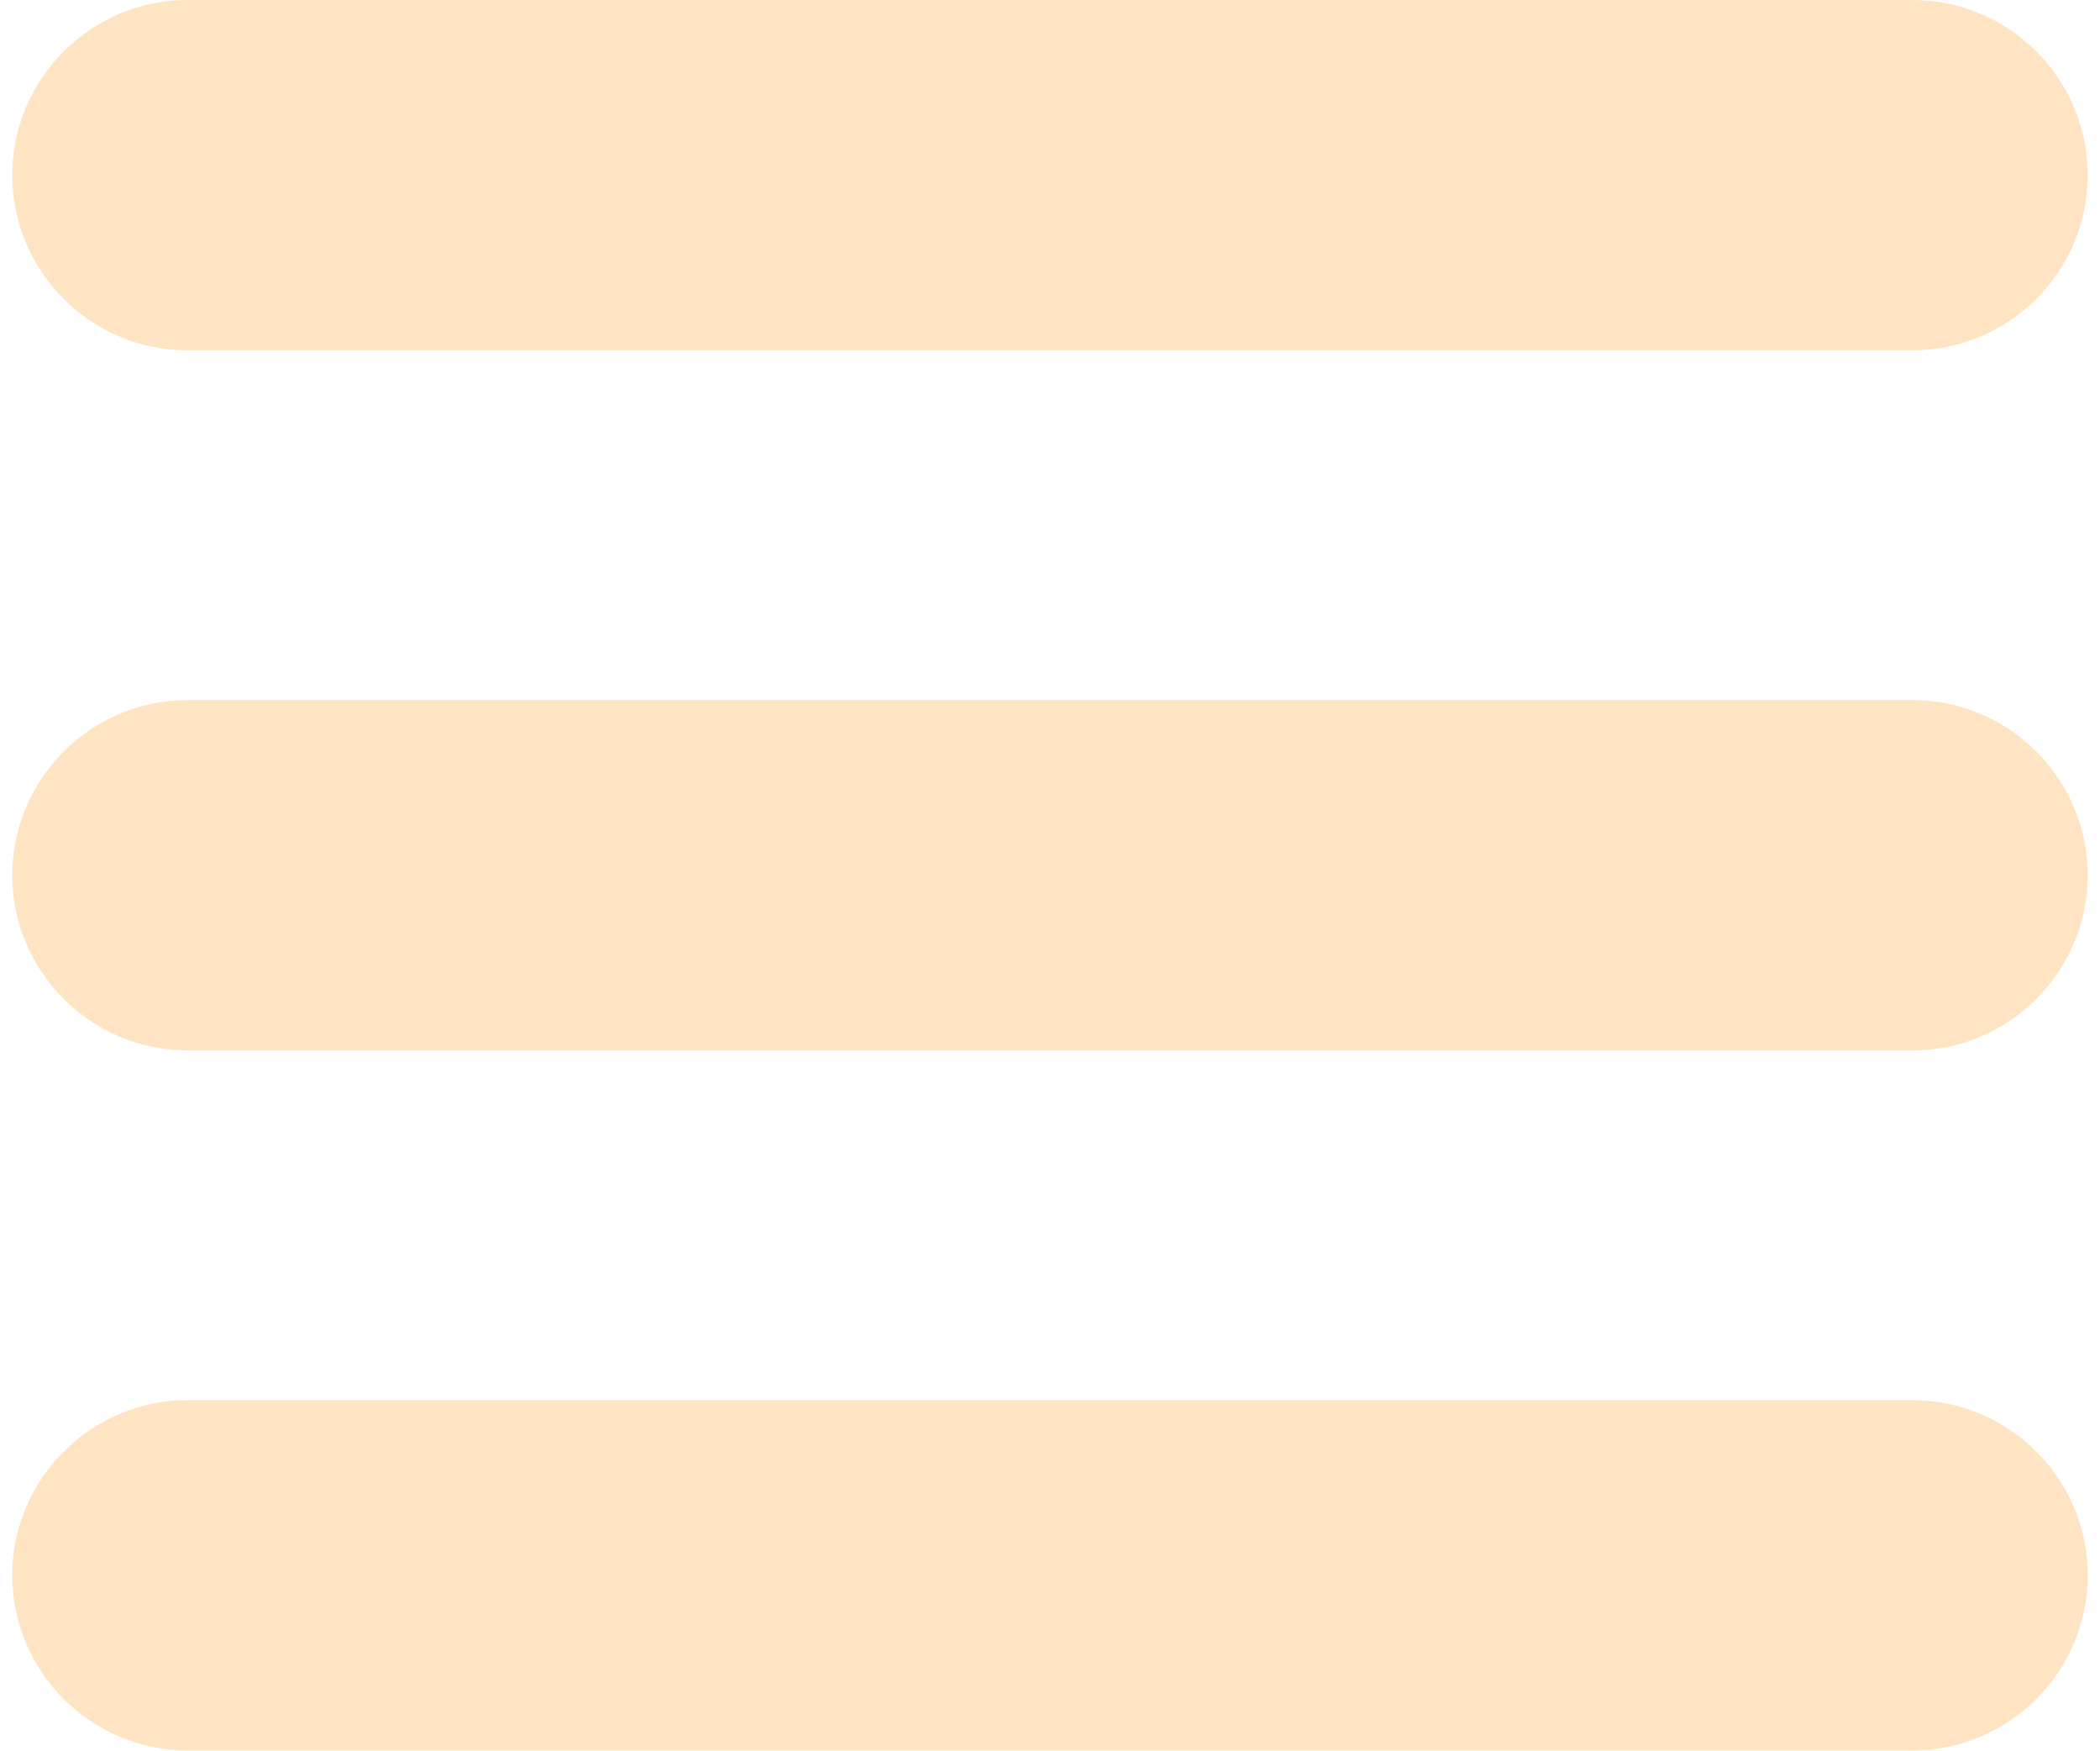
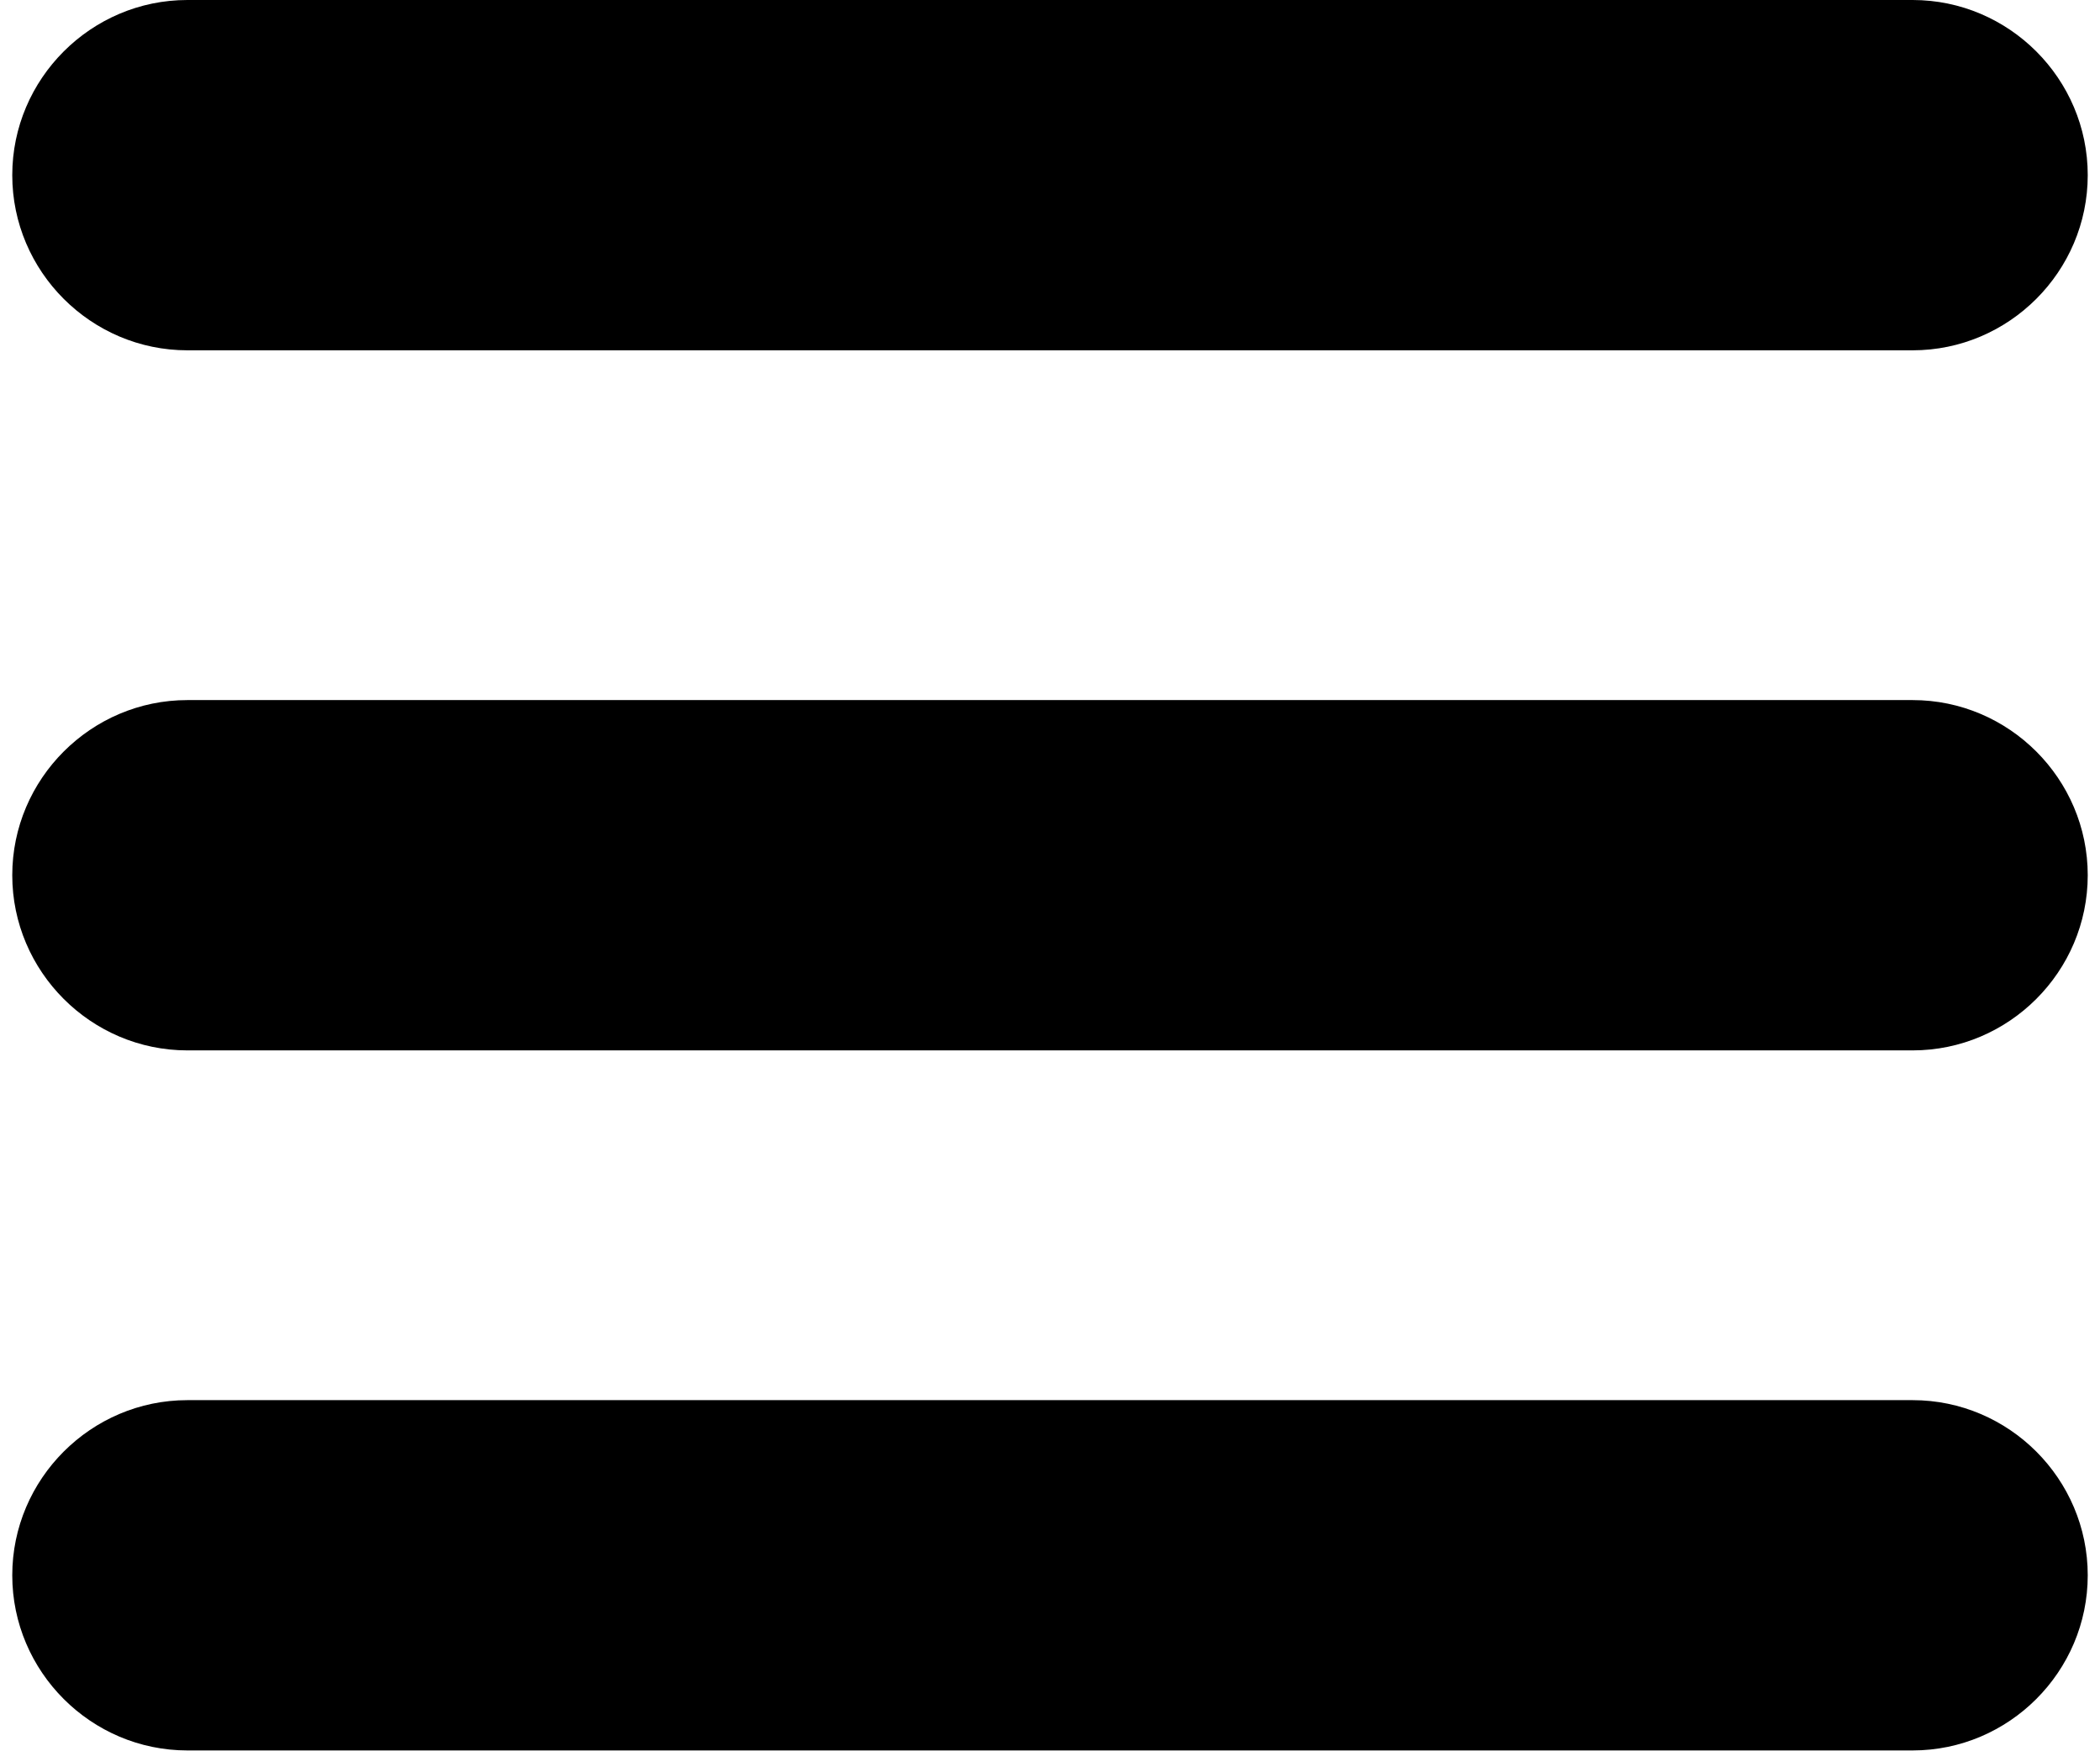
<svg xmlns="http://www.w3.org/2000/svg" version="1.1" id="Layer_1" x="0px" y="0px" width="36px" height="30px" viewBox="0 0 122.879 103.609" enable-background="new 0 0 122.879 103.609" xml:space="preserve">
  <g>
-     <path fill-rule="evenodd" clip-rule="evenodd" fill="#ffe4c4" d="M10.368,0h102.144c5.703,0,10.367,4.665,10.367,10.367v0 c0,5.702-4.664,10.368-10.367,10.368H10.368C4.666,20.735,0,16.07,0,10.368v0C0,4.665,4.666,0,10.368,0L10.368,0z M10.368,82.875 h102.144c5.703,0,10.367,4.665,10.367,10.367l0,0c0,5.702-4.664,10.367-10.367,10.367H10.368C4.666,103.609,0,98.944,0,93.242l0,0 C0,87.54,4.666,82.875,10.368,82.875L10.368,82.875z M10.368,41.438h102.144c5.703,0,10.367,4.665,10.367,10.367l0,0 c0,5.702-4.664,10.368-10.367,10.368H10.368C4.666,62.173,0,57.507,0,51.805l0,0C0,46.103,4.666,41.438,10.368,41.438 L10.368,41.438z" />
+     <path fill-rule="evenodd" clip-rule="evenodd" fill="#000" d="M10.368,0h102.144c5.703,0,10.367,4.665,10.367,10.367v0 c0,5.702-4.664,10.368-10.367,10.368H10.368C4.666,20.735,0,16.07,0,10.368v0C0,4.665,4.666,0,10.368,0L10.368,0z M10.368,82.875 h102.144c5.703,0,10.367,4.665,10.367,10.367l0,0c0,5.702-4.664,10.367-10.367,10.367H10.368C4.666,103.609,0,98.944,0,93.242l0,0 C0,87.54,4.666,82.875,10.368,82.875L10.368,82.875z M10.368,41.438h102.144c5.703,0,10.367,4.665,10.367,10.367l0,0 c0,5.702-4.664,10.368-10.367,10.368H10.368C4.666,62.173,0,57.507,0,51.805l0,0C0,46.103,4.666,41.438,10.368,41.438 L10.368,41.438z" />
  </g>
</svg>
